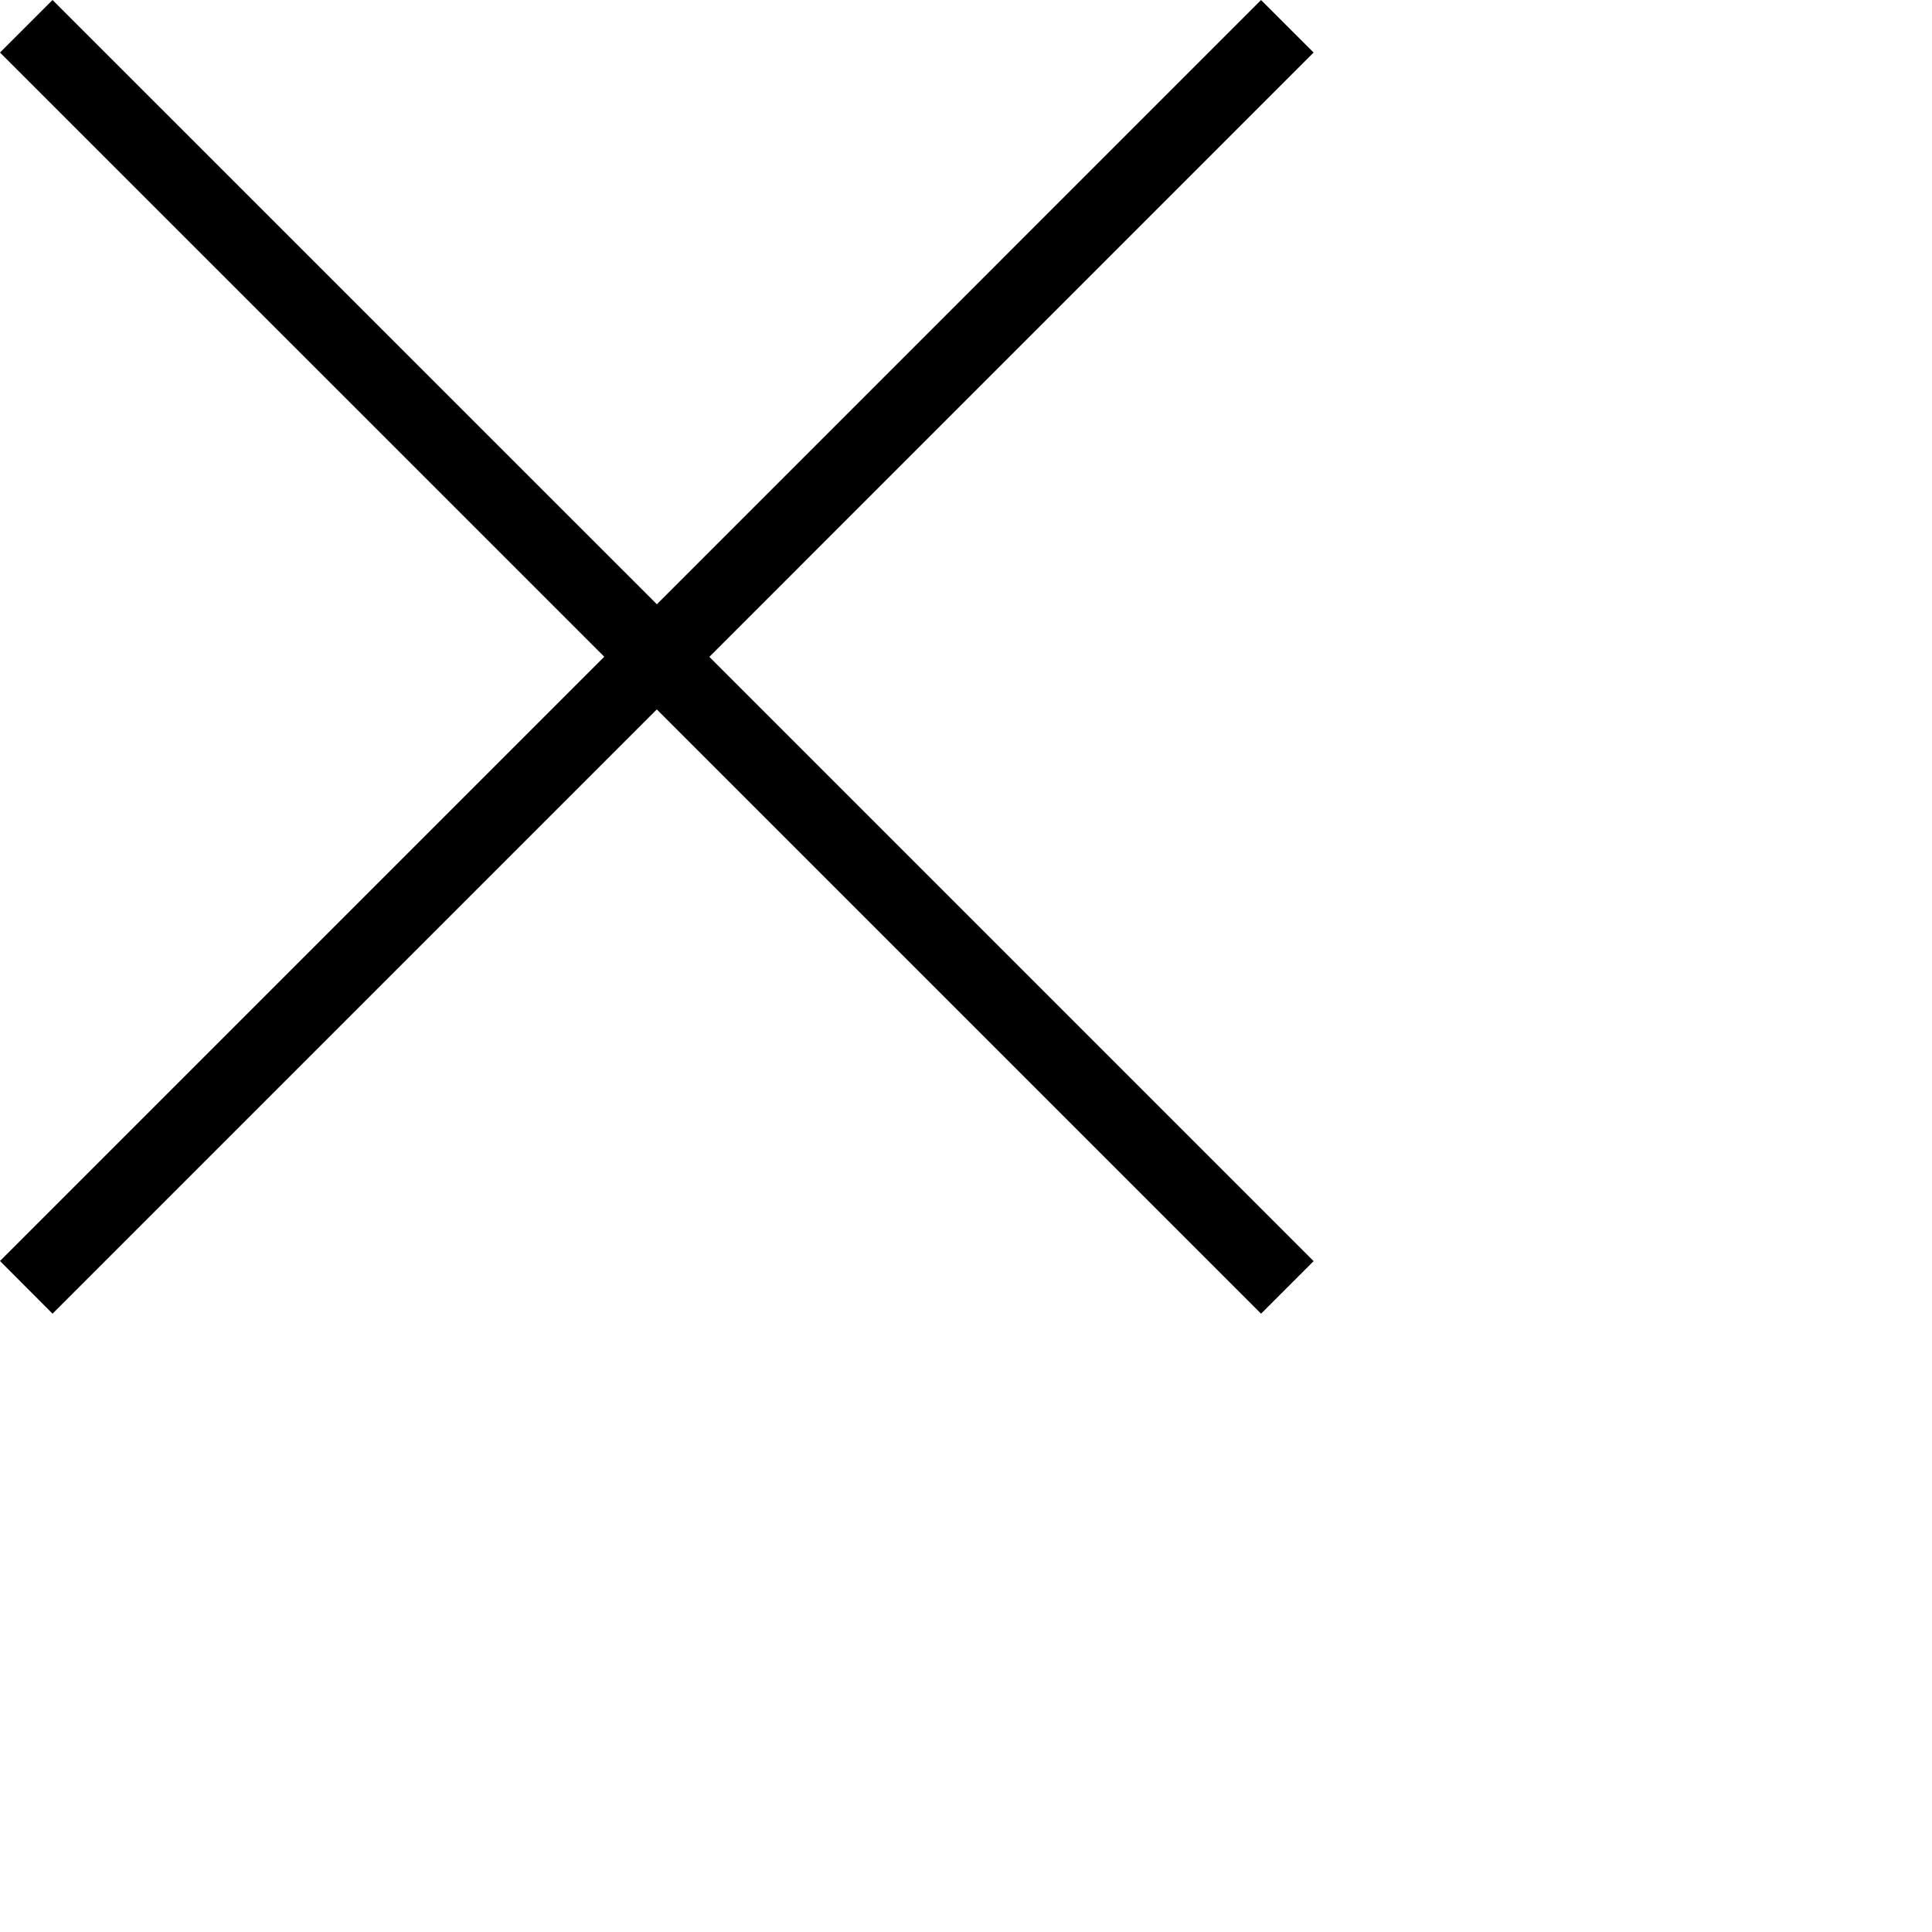
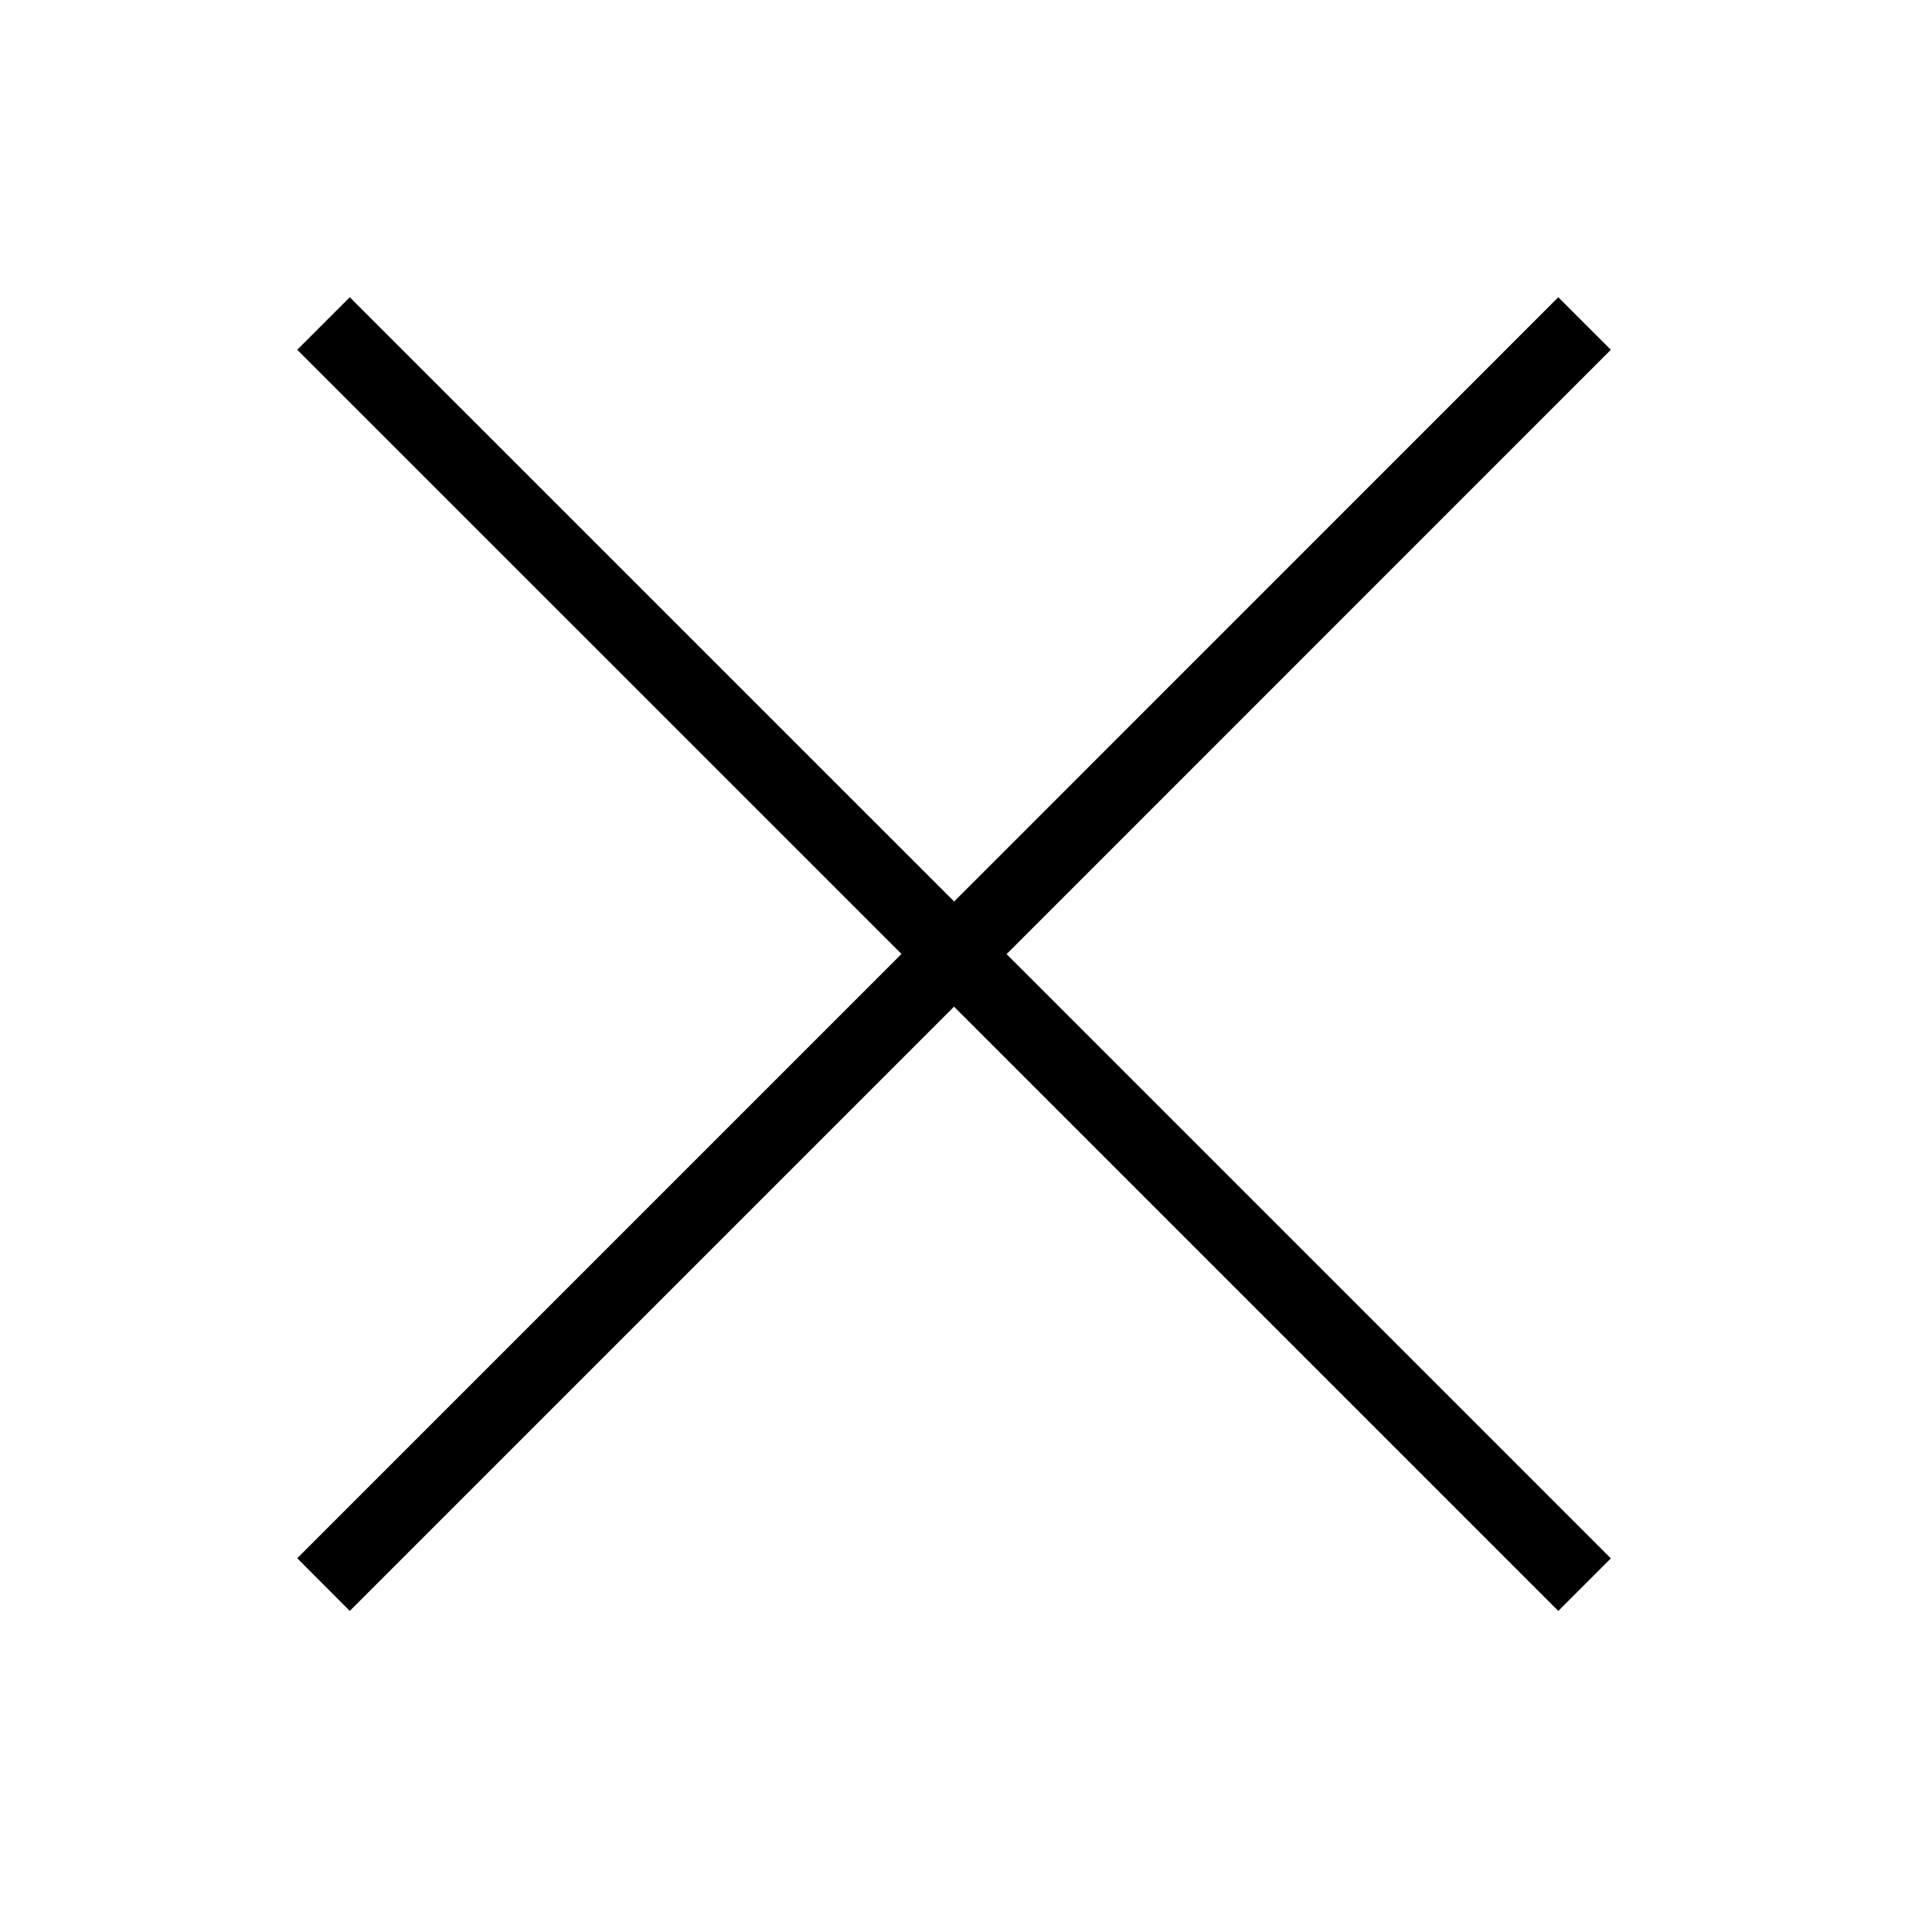
- <svg xmlns="http://www.w3.org/2000/svg" viewBox="0 0 26 26" width="1em" height="1em" stroke="currentColor" fill="currentColor" stroke-width="0">
+ <svg xmlns="http://www.w3.org/2000/svg" viewBox="-4 -4 26 26" width="1em" height="1em" stroke="currentColor" fill="currentColor" stroke-width="0">
  <path fill-rule="evenodd" d="M16.97 0l.708.707L9.546 8.84l8.132 8.132-.707.707-8.132-8.132-8.132 8.132L0 16.97l8.132-8.132L0 .707.707 0 8.84 8.132 16.971 0z" />
</svg>
